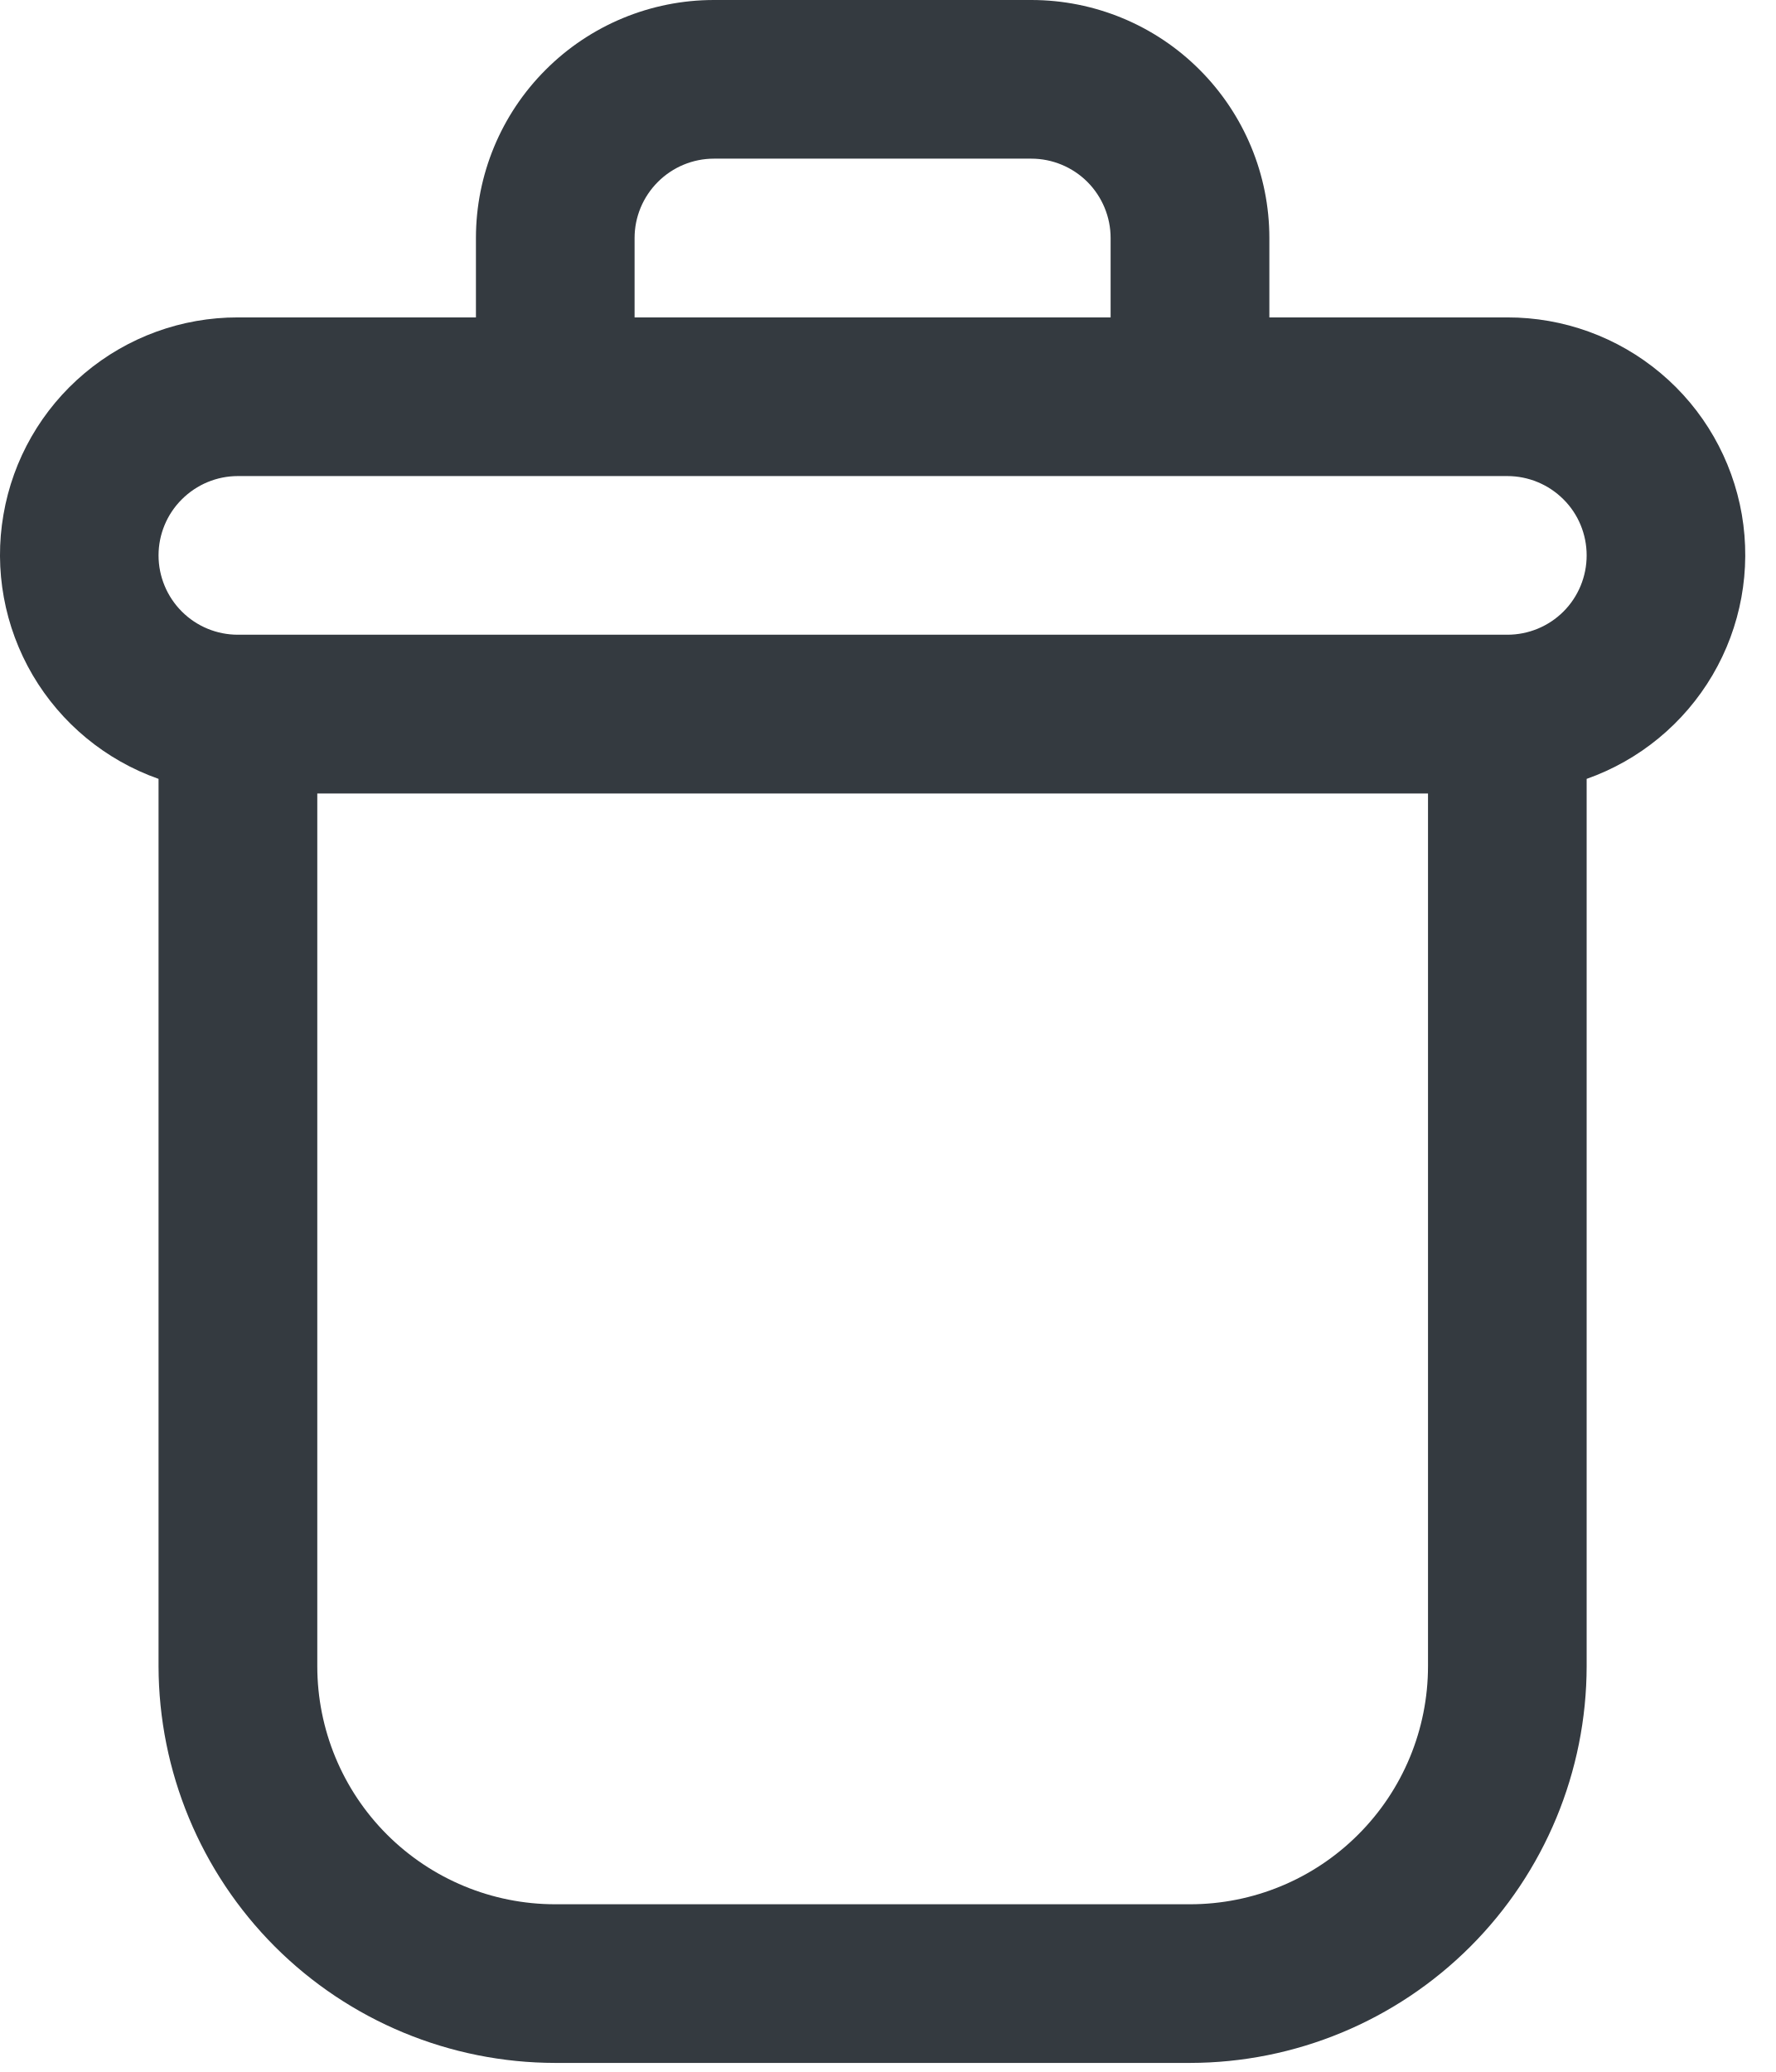
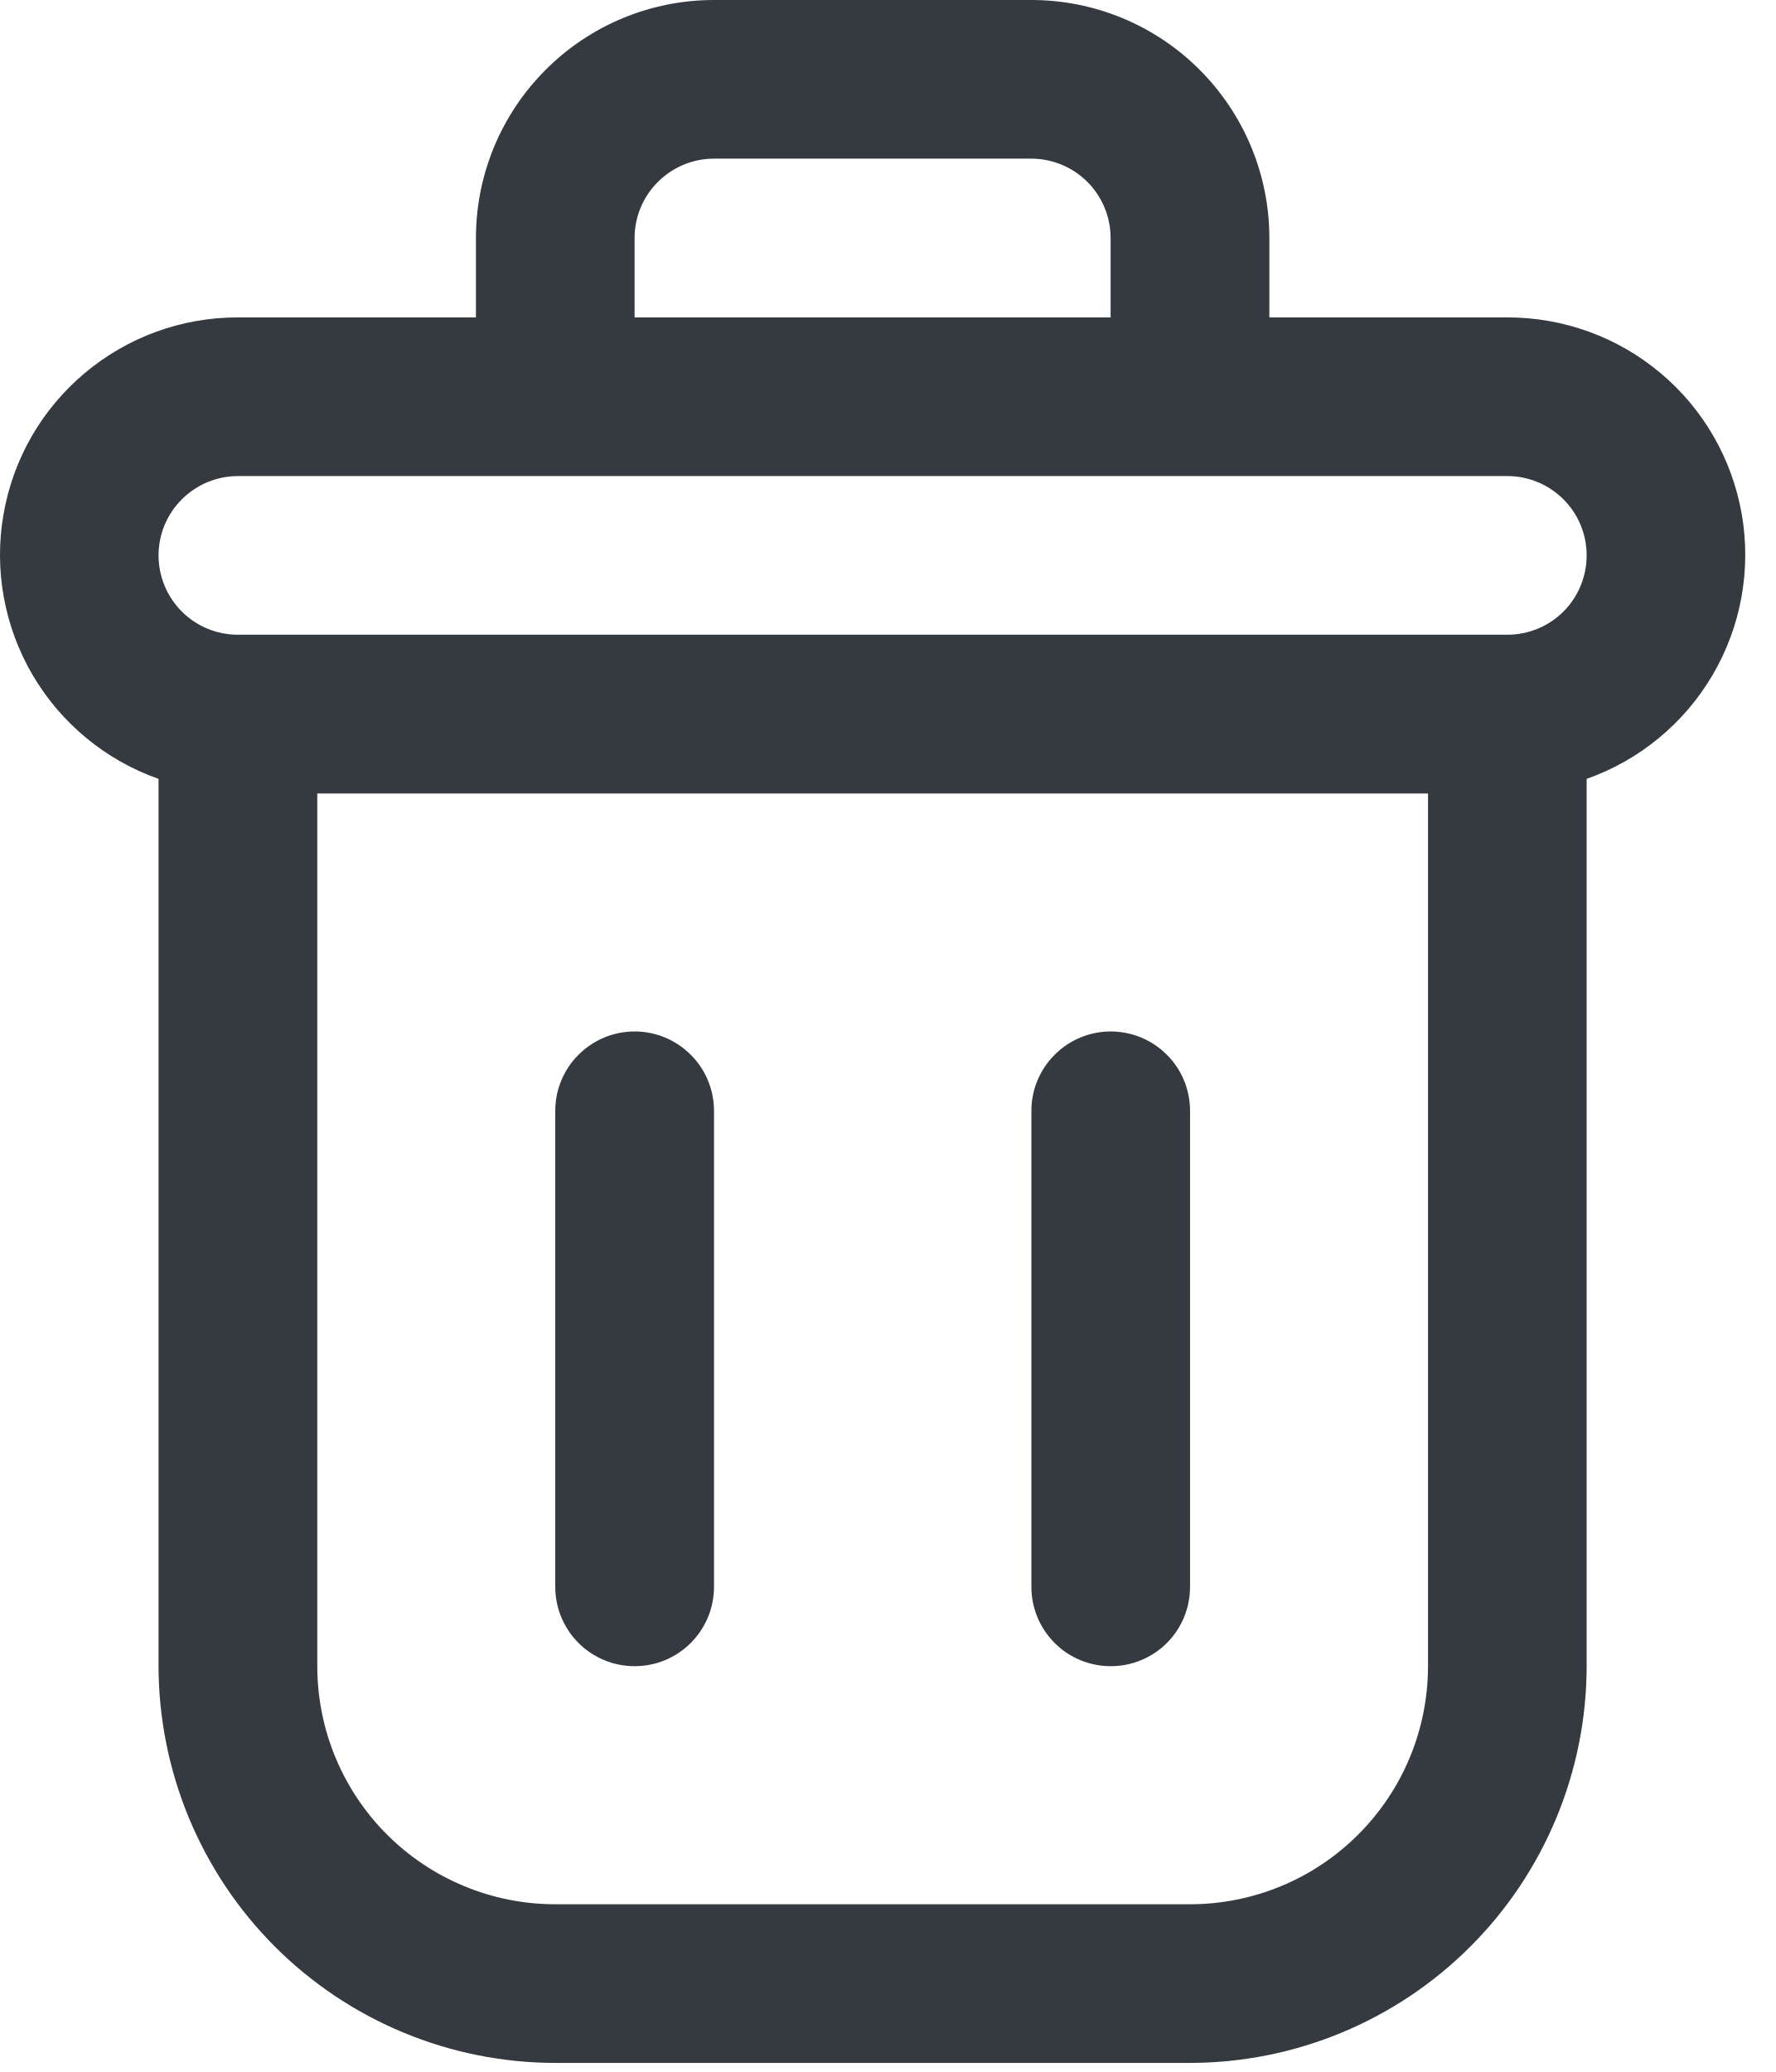
<svg xmlns="http://www.w3.org/2000/svg" width="18" height="21" viewBox="0 0 18 21" fill="none">
  <path d="M15.278 3.217H12.866V2.412C12.866 1.773 12.611 1.159 12.159 0.707C11.707 0.254 11.093 0 10.453 0H7.236C6.597 0 5.983 0.254 5.531 0.707C5.078 1.159 4.824 1.773 4.824 2.412V3.217H2.411C1.843 3.216 1.293 3.416 0.858 3.782C0.423 4.147 0.131 4.655 0.035 5.216C-0.062 5.776 0.044 6.352 0.331 6.842C0.619 7.332 1.071 7.705 1.607 7.894V16.887C1.609 17.953 2.033 18.975 2.786 19.729C3.54 20.483 4.562 20.907 5.628 20.908H12.061C13.127 20.907 14.149 20.483 14.903 19.729C15.657 18.975 16.081 17.953 16.082 16.887V7.894C16.618 7.705 17.07 7.332 17.358 6.842C17.646 6.352 17.751 5.776 17.655 5.216C17.558 4.655 17.267 4.147 16.832 3.782C16.397 3.416 15.846 3.216 15.278 3.217ZM6.432 2.412C6.432 2.199 6.517 1.995 6.668 1.844C6.819 1.693 7.023 1.608 7.236 1.608H10.453C10.666 1.608 10.871 1.693 11.022 1.844C11.172 1.995 11.257 2.199 11.257 2.412V3.217H6.432V2.412ZM14.474 16.887C14.474 17.527 14.22 18.141 13.767 18.593C13.315 19.046 12.701 19.3 12.061 19.3H5.628C4.988 19.3 4.375 19.046 3.922 18.593C3.47 18.141 3.216 17.527 3.216 16.887V8.042H14.474V16.887ZM15.278 6.433H2.411C2.198 6.433 1.994 6.349 1.843 6.198C1.692 6.047 1.607 5.842 1.607 5.629C1.607 5.416 1.692 5.211 1.843 5.061C1.994 4.91 2.198 4.825 2.411 4.825H15.278C15.491 4.825 15.696 4.91 15.847 5.061C15.998 5.211 16.082 5.416 16.082 5.629C16.082 5.842 15.998 6.047 15.847 6.198C15.696 6.349 15.491 6.433 15.278 6.433Z" fill="#343A40" />
+   <path d="M6.433 16.887C6.646 16.887 6.85 16.803 7.001 16.652C7.152 16.501 7.237 16.297 7.237 16.083V11.258C7.237 11.045 7.152 10.84 7.001 10.69C6.85 10.539 6.646 10.454 6.433 10.454C6.219 10.454 6.015 10.539 5.864 10.69C5.713 10.84 5.628 11.045 5.628 11.258V16.083C5.628 16.297 5.713 16.501 5.864 16.652C6.015 16.803 6.219 16.887 6.433 16.887Z" fill="#343A40" />
+   <path d="M11.258 16.887C11.472 16.887 11.676 16.803 11.827 16.652C11.978 16.501 12.062 16.297 12.062 16.083V11.258C12.062 11.045 11.978 10.84 11.827 10.69C11.676 10.539 11.472 10.454 11.258 10.454C11.045 10.454 10.84 10.539 10.69 10.69C10.539 10.84 10.454 11.045 10.454 11.258V16.083C10.454 16.297 10.539 16.501 10.69 16.652C10.84 16.803 11.045 16.887 11.258 16.887Z" fill="#343A40" />
</svg>
